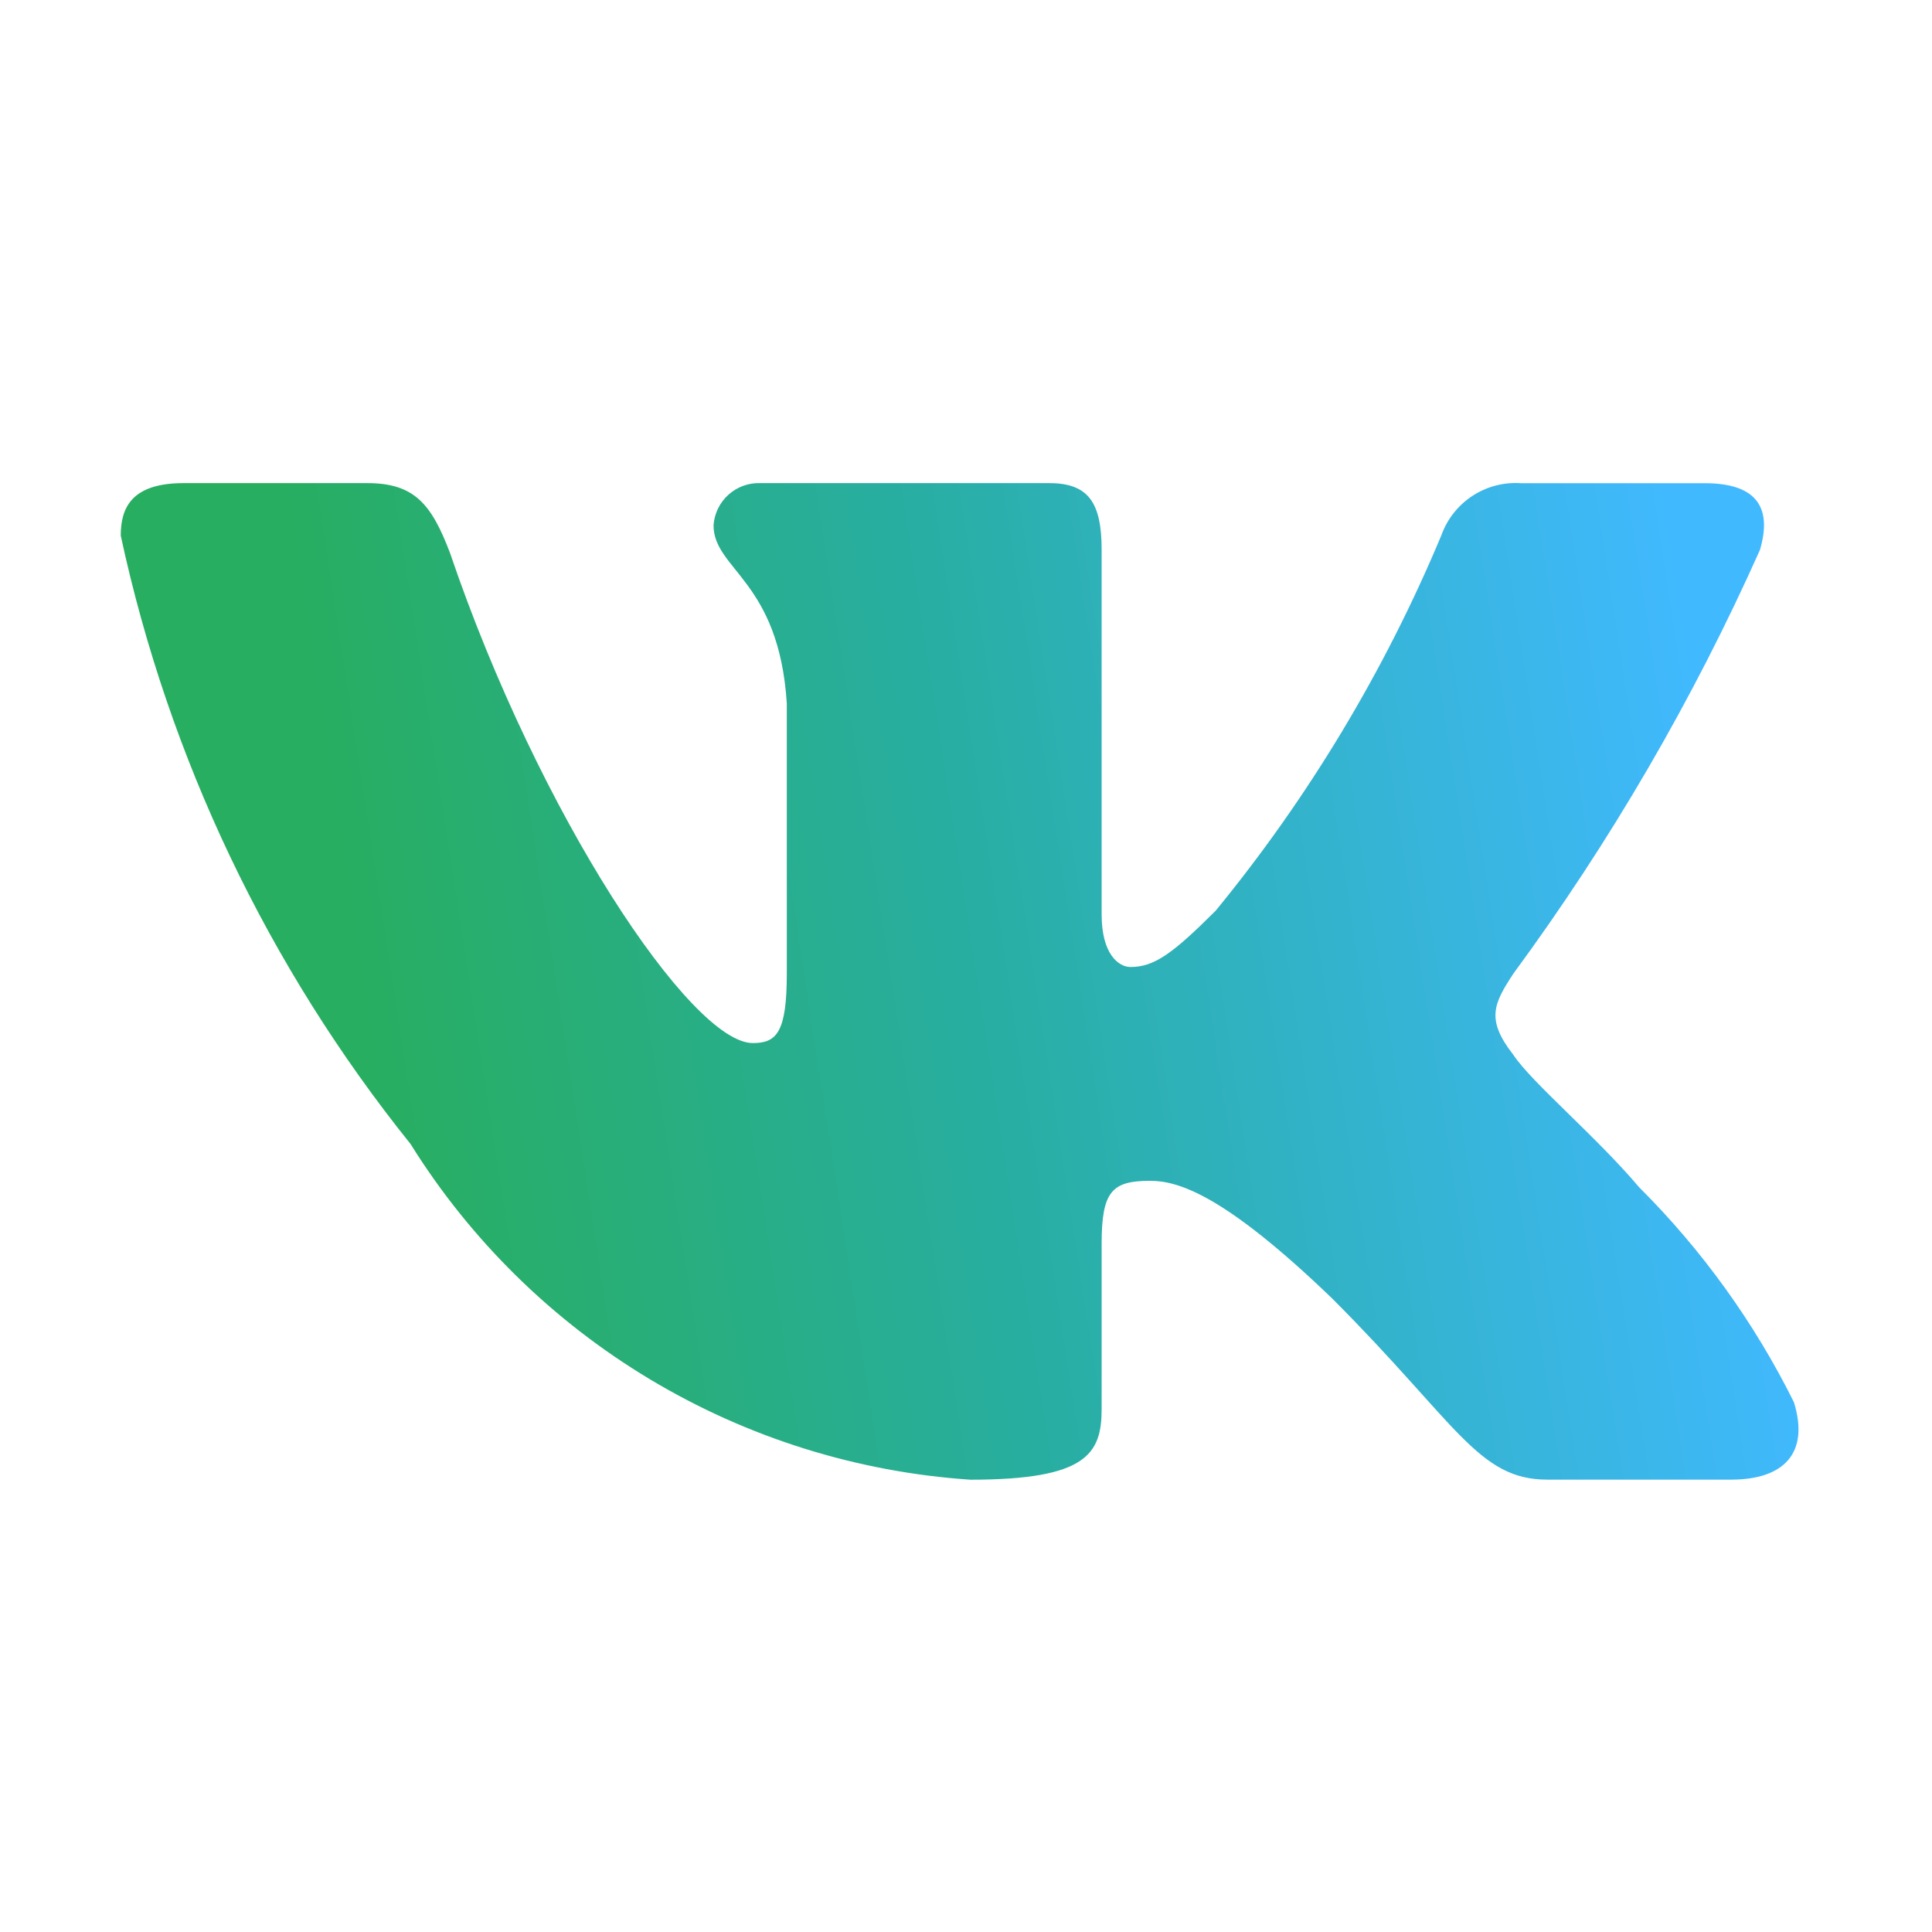
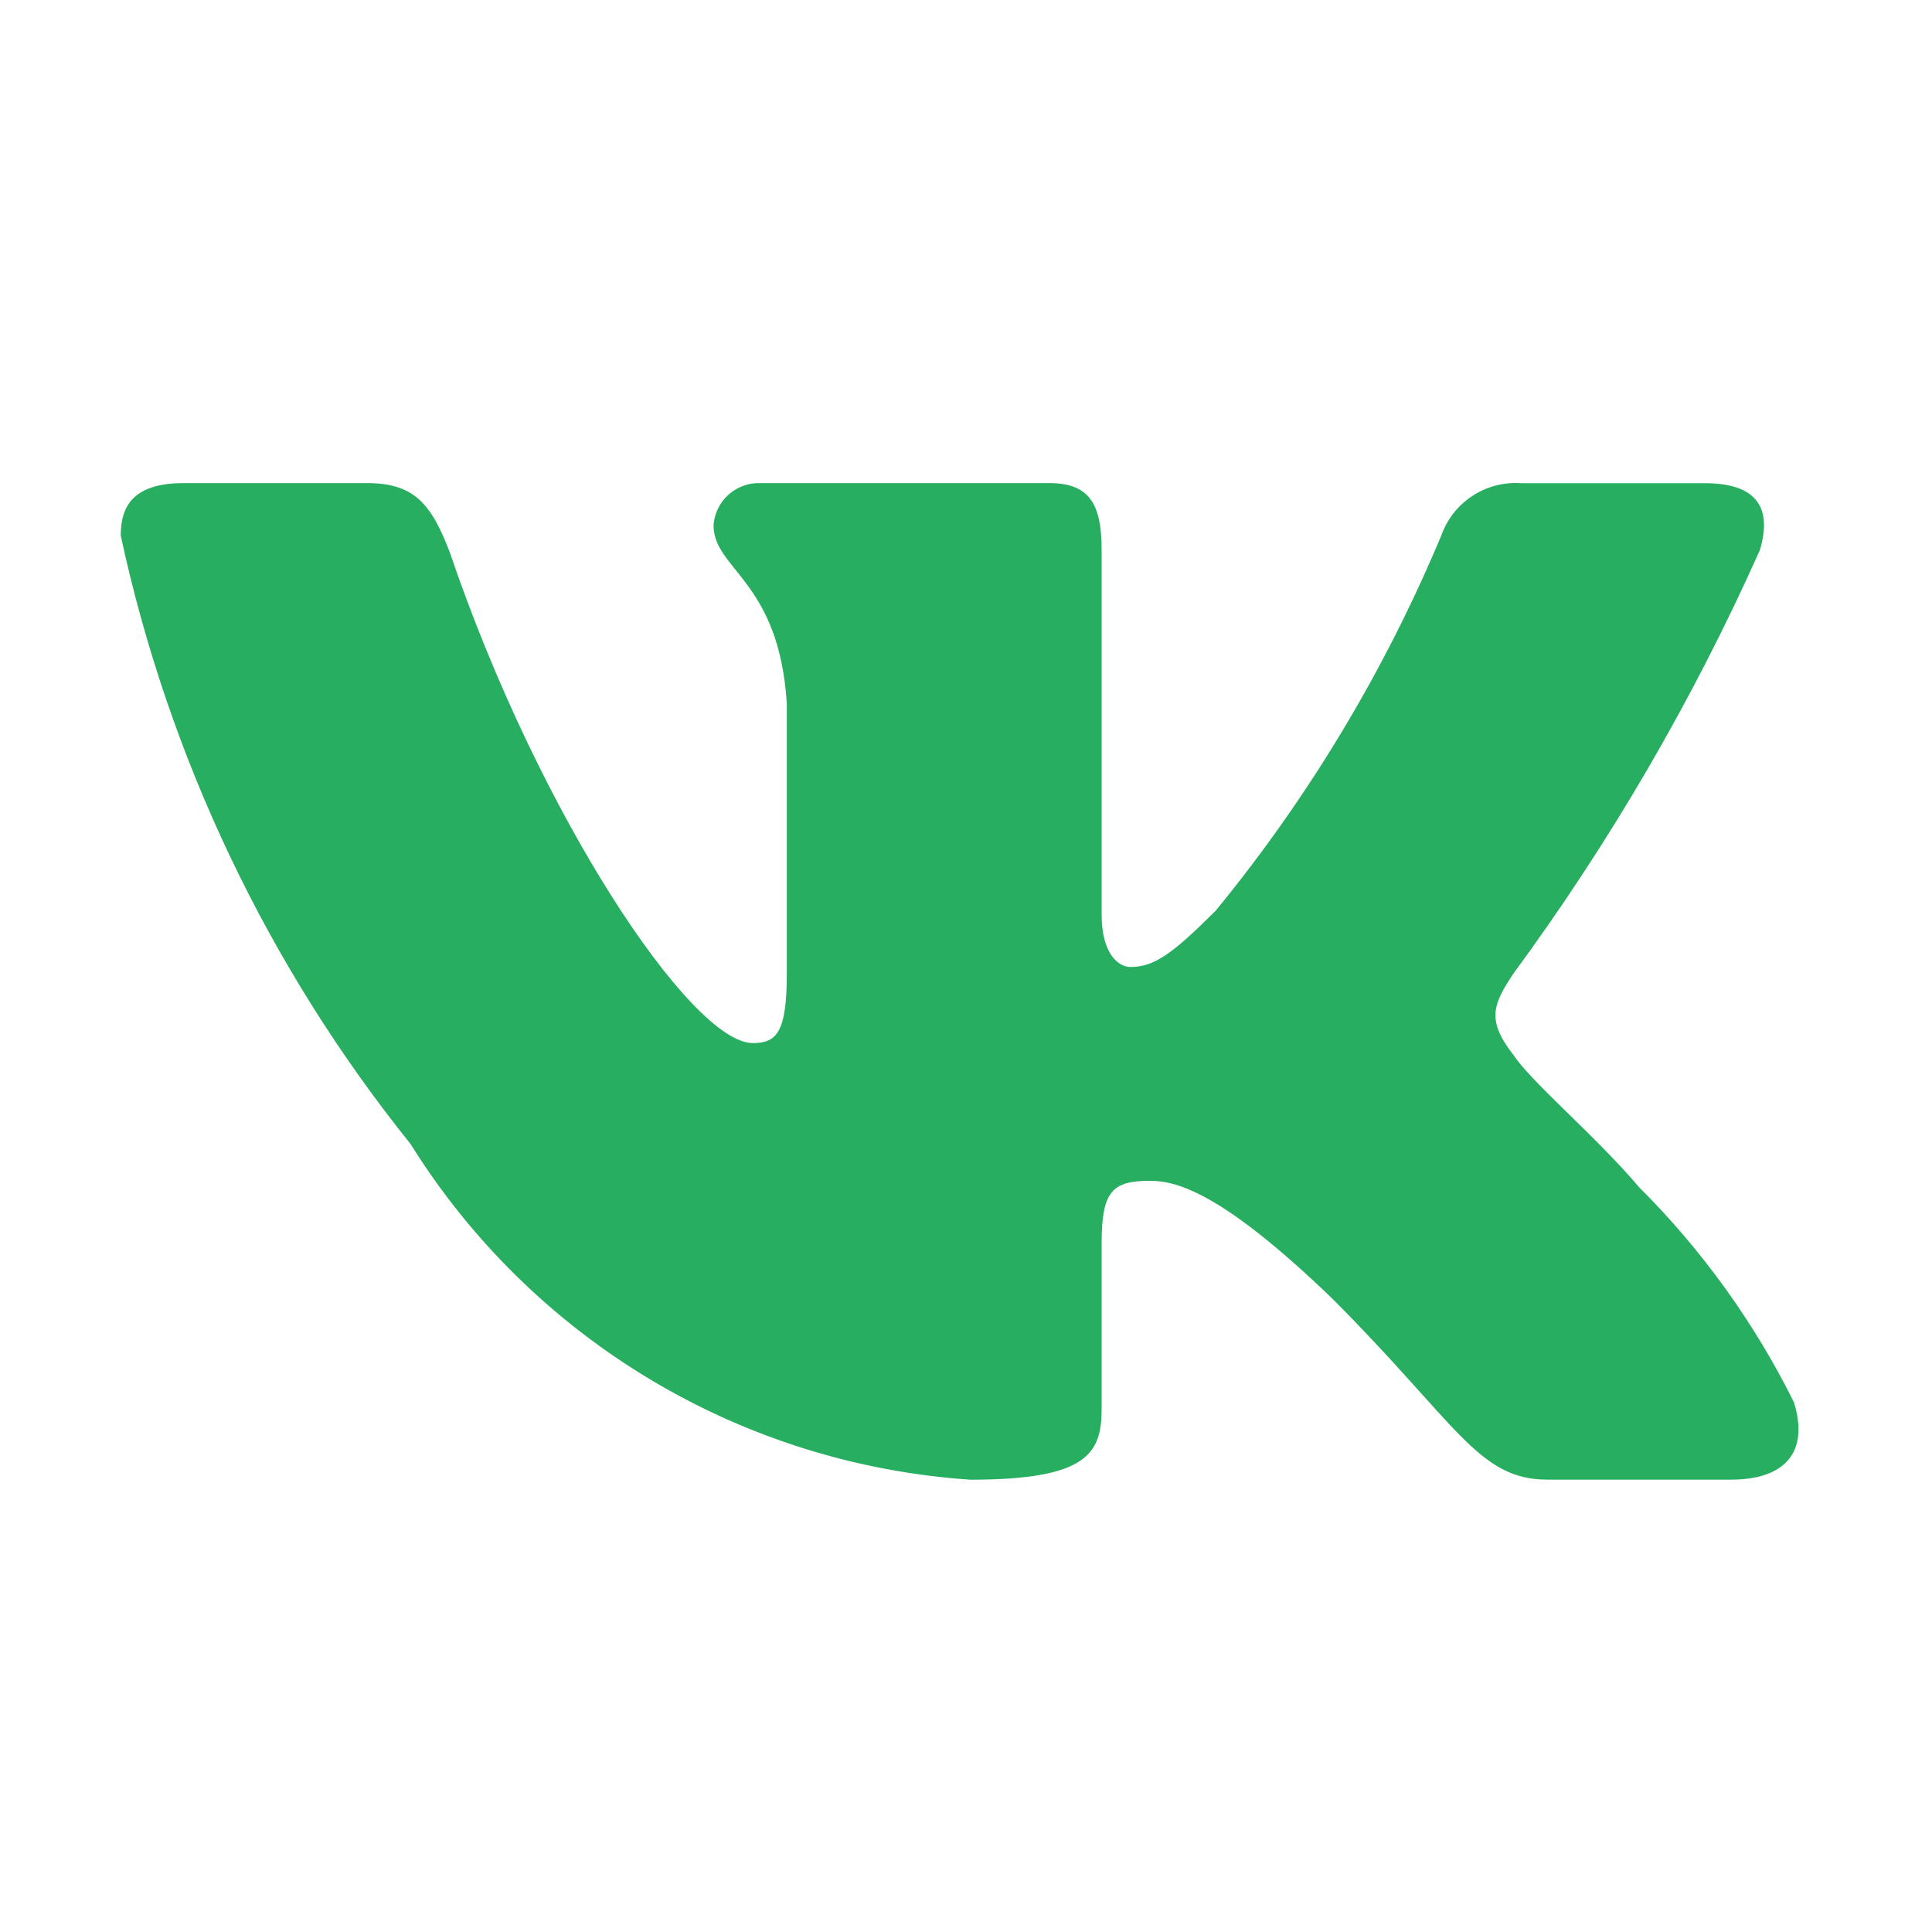
<svg xmlns="http://www.w3.org/2000/svg" width="64" height="64" viewBox="0 0 64 64" fill="none">
-   <path d="M57.344 49.015H51.259C48.957 49.015 48.264 47.151 44.139 43.023C40.533 39.548 39.011 39.116 38.099 39.116C36.837 39.116 36.493 39.463 36.493 41.199V46.671C36.493 48.151 36.013 49.017 32.147 49.017C28.395 48.765 24.758 47.626 21.533 45.692C18.309 43.759 15.59 41.087 13.6 37.897C8.877 32.016 5.59 25.116 4 17.743C4 16.831 4.347 16.004 6.085 16.004H12.165C13.728 16.004 14.291 16.7 14.904 18.308C17.856 26.996 22.893 34.553 24.939 34.553C25.723 34.553 26.064 34.207 26.064 32.252V23.303C25.805 19.22 23.637 18.876 23.637 17.399C23.665 17.009 23.843 16.645 24.134 16.385C24.426 16.124 24.807 15.988 25.197 16.004H34.755C36.061 16.004 36.493 16.655 36.493 18.217V30.297C36.493 31.601 37.053 32.033 37.448 32.033C38.232 32.033 38.835 31.601 40.272 30.167C43.352 26.408 45.869 22.222 47.744 17.74C47.935 17.201 48.297 16.74 48.776 16.427C49.254 16.114 49.822 15.966 50.392 16.007H56.475C58.299 16.007 58.685 16.919 58.299 18.22C56.086 23.175 53.348 27.88 50.133 32.252C49.477 33.252 49.216 33.772 50.133 34.945C50.736 35.857 52.869 37.639 54.301 39.332C56.387 41.412 58.117 43.817 59.427 46.452C59.949 48.148 59.08 49.015 57.344 49.015Z" fill="url(#paint0_linear_1127_3048)" />
-   <defs>
-     <linearGradient id="paint0_linear_1127_3048" x1="6.396" y1="41.942" x2="58.173" y2="33.977" gradientUnits="userSpaceOnUse">
-       <stop offset="0.125" stop-color="#28AE60" />
-       <stop offset="0.515" stop-color="#28AEA1" />
-       <stop offset="1" stop-color="#41B9FF" />
-     </linearGradient>
-   </defs>
+   <path d="M57.344 49.015H51.259C48.957 49.015 48.264 47.151 44.139 43.023C40.533 39.548 39.011 39.116 38.099 39.116C36.837 39.116 36.493 39.463 36.493 41.199V46.671C36.493 48.151 36.013 49.017 32.147 49.017C28.395 48.765 24.758 47.626 21.533 45.692C18.309 43.759 15.59 41.087 13.6 37.897C8.877 32.016 5.59 25.116 4 17.743C4 16.831 4.347 16.004 6.085 16.004H12.165C13.728 16.004 14.291 16.7 14.904 18.308C17.856 26.996 22.893 34.553 24.939 34.553C25.723 34.553 26.064 34.207 26.064 32.252V23.303C25.805 19.22 23.637 18.876 23.637 17.399C23.665 17.009 23.843 16.645 24.134 16.385C24.426 16.124 24.807 15.988 25.197 16.004H34.755C36.061 16.004 36.493 16.655 36.493 18.217V30.297C36.493 31.601 37.053 32.033 37.448 32.033C38.232 32.033 38.835 31.601 40.272 30.167C43.352 26.408 45.869 22.222 47.744 17.74C47.935 17.201 48.297 16.74 48.776 16.427C49.254 16.114 49.822 15.966 50.392 16.007H56.475C58.299 16.007 58.685 16.919 58.299 18.22C56.086 23.175 53.348 27.88 50.133 32.252C49.477 33.252 49.216 33.772 50.133 34.945C50.736 35.857 52.869 37.639 54.301 39.332C56.387 41.412 58.117 43.817 59.427 46.452C59.949 48.148 59.08 49.015 57.344 49.015Z" fill="#28AE60" />
</svg>
